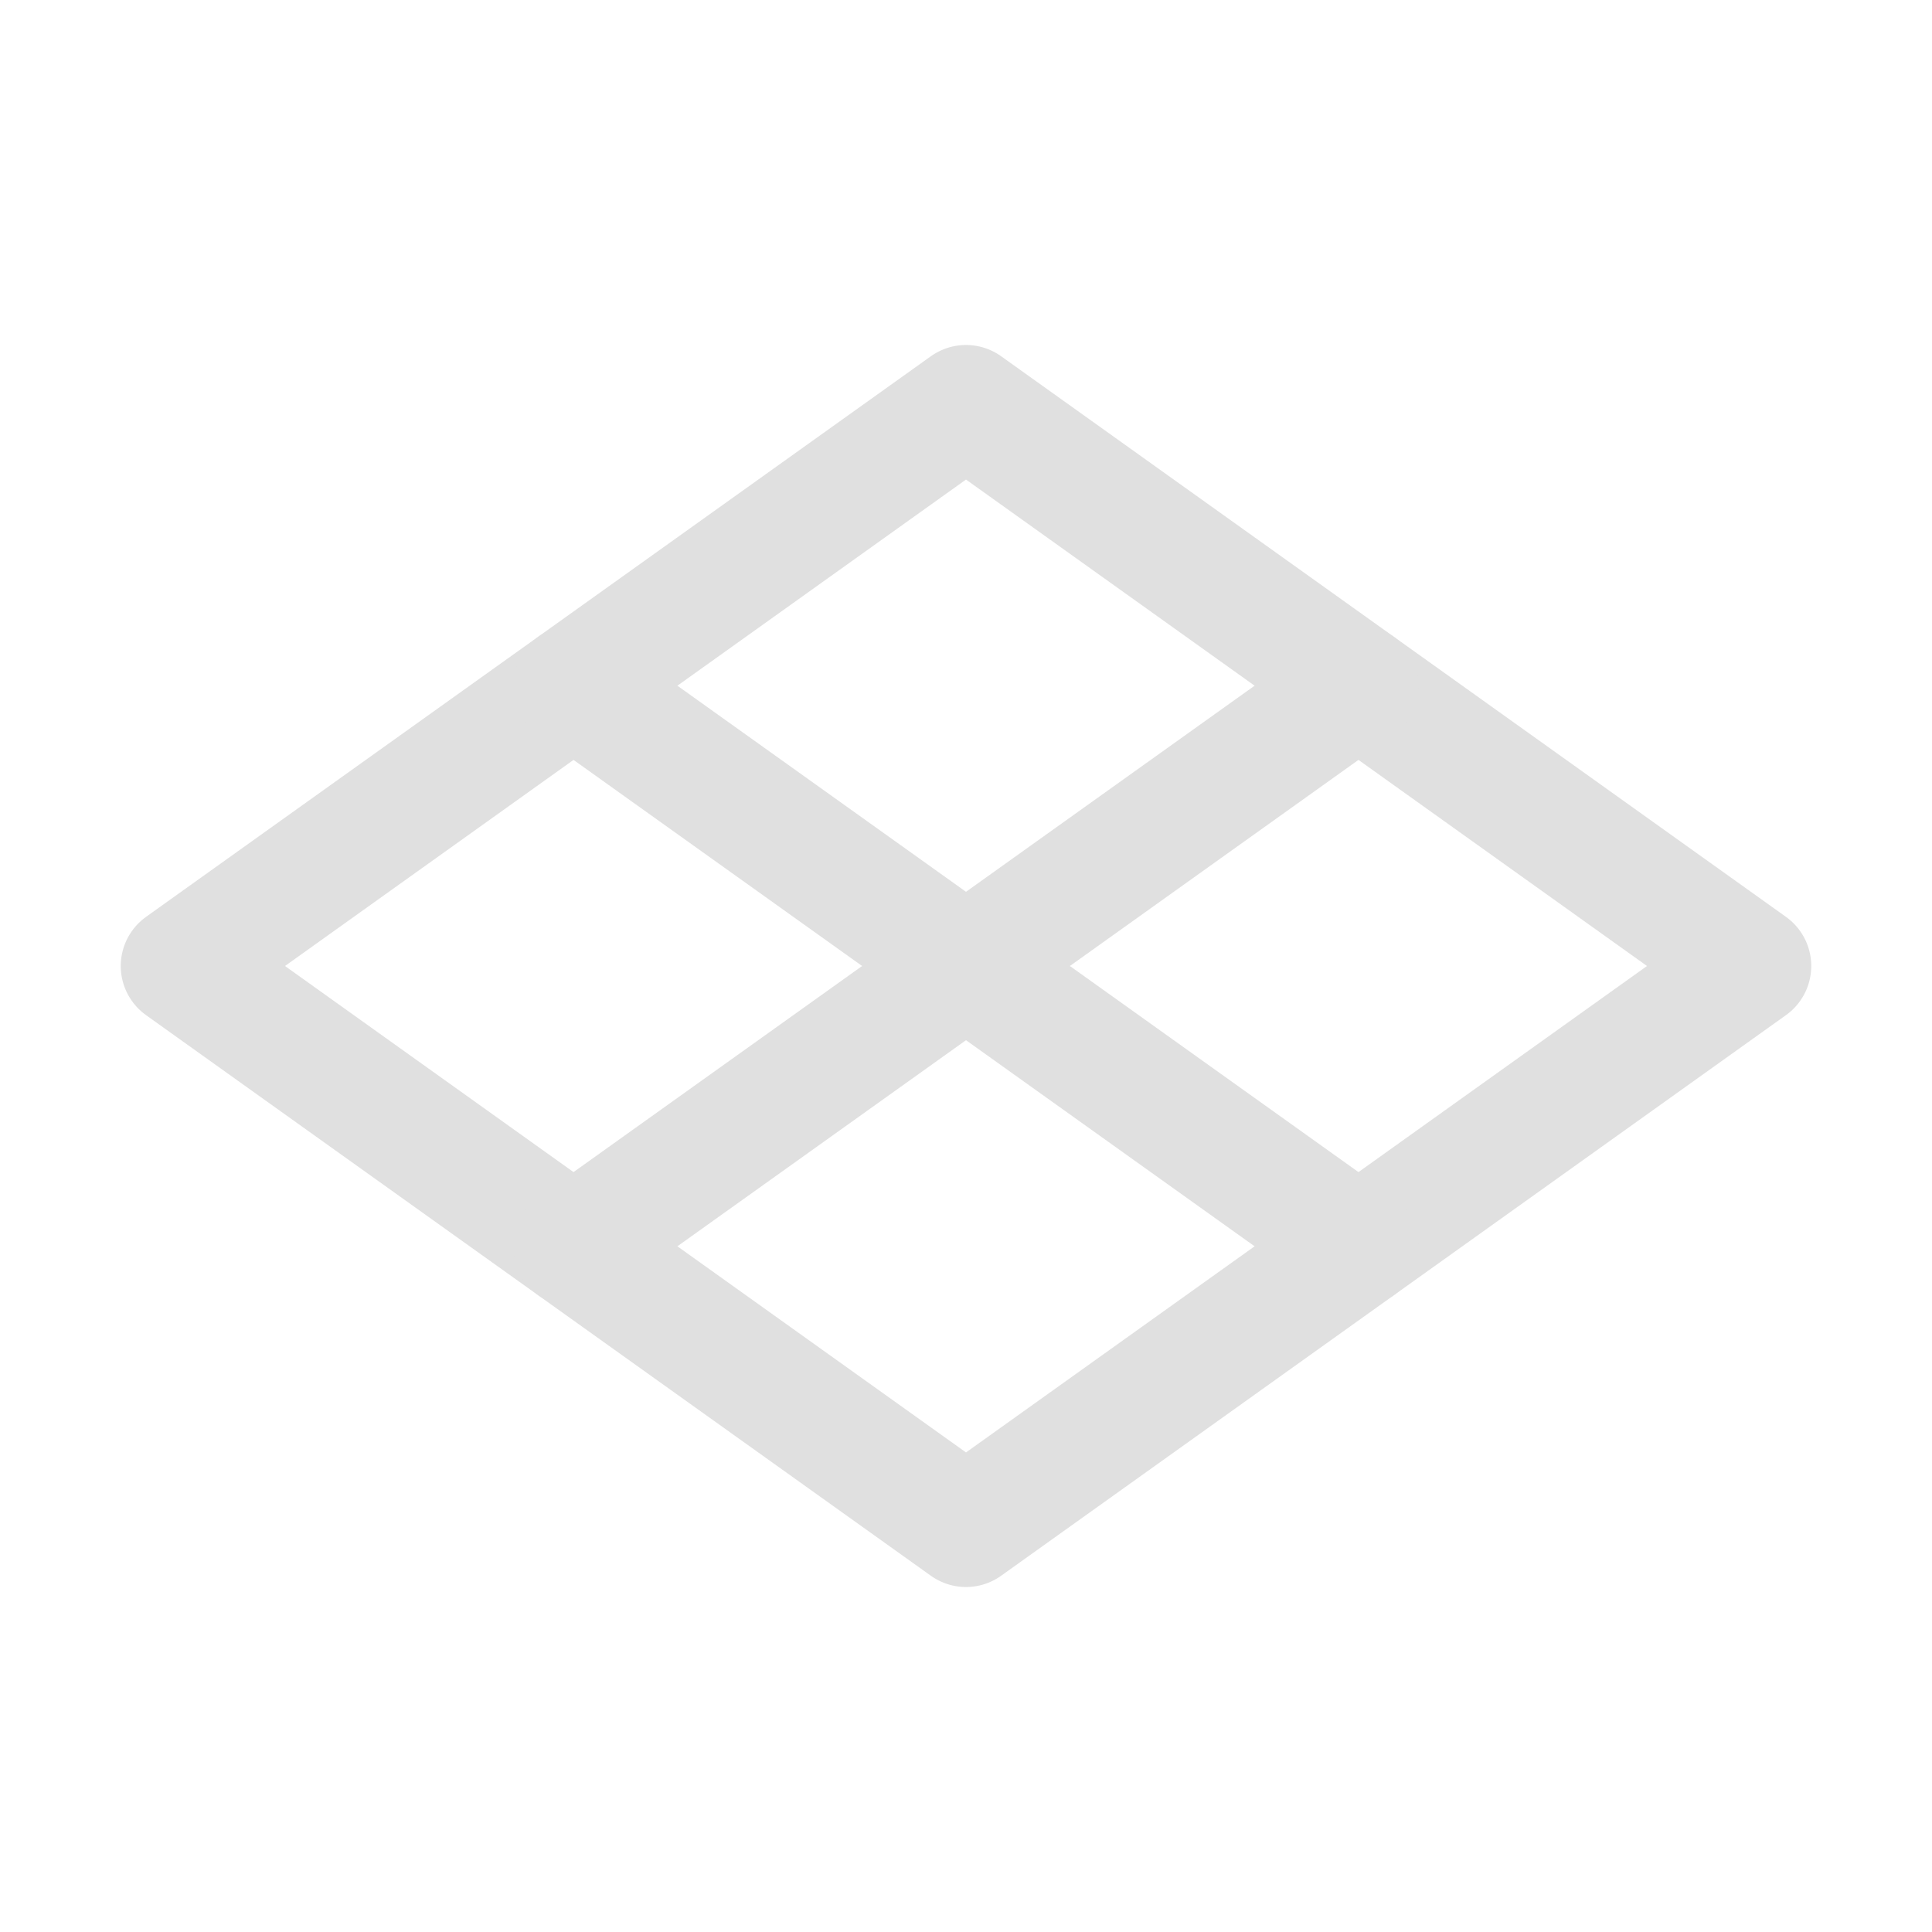
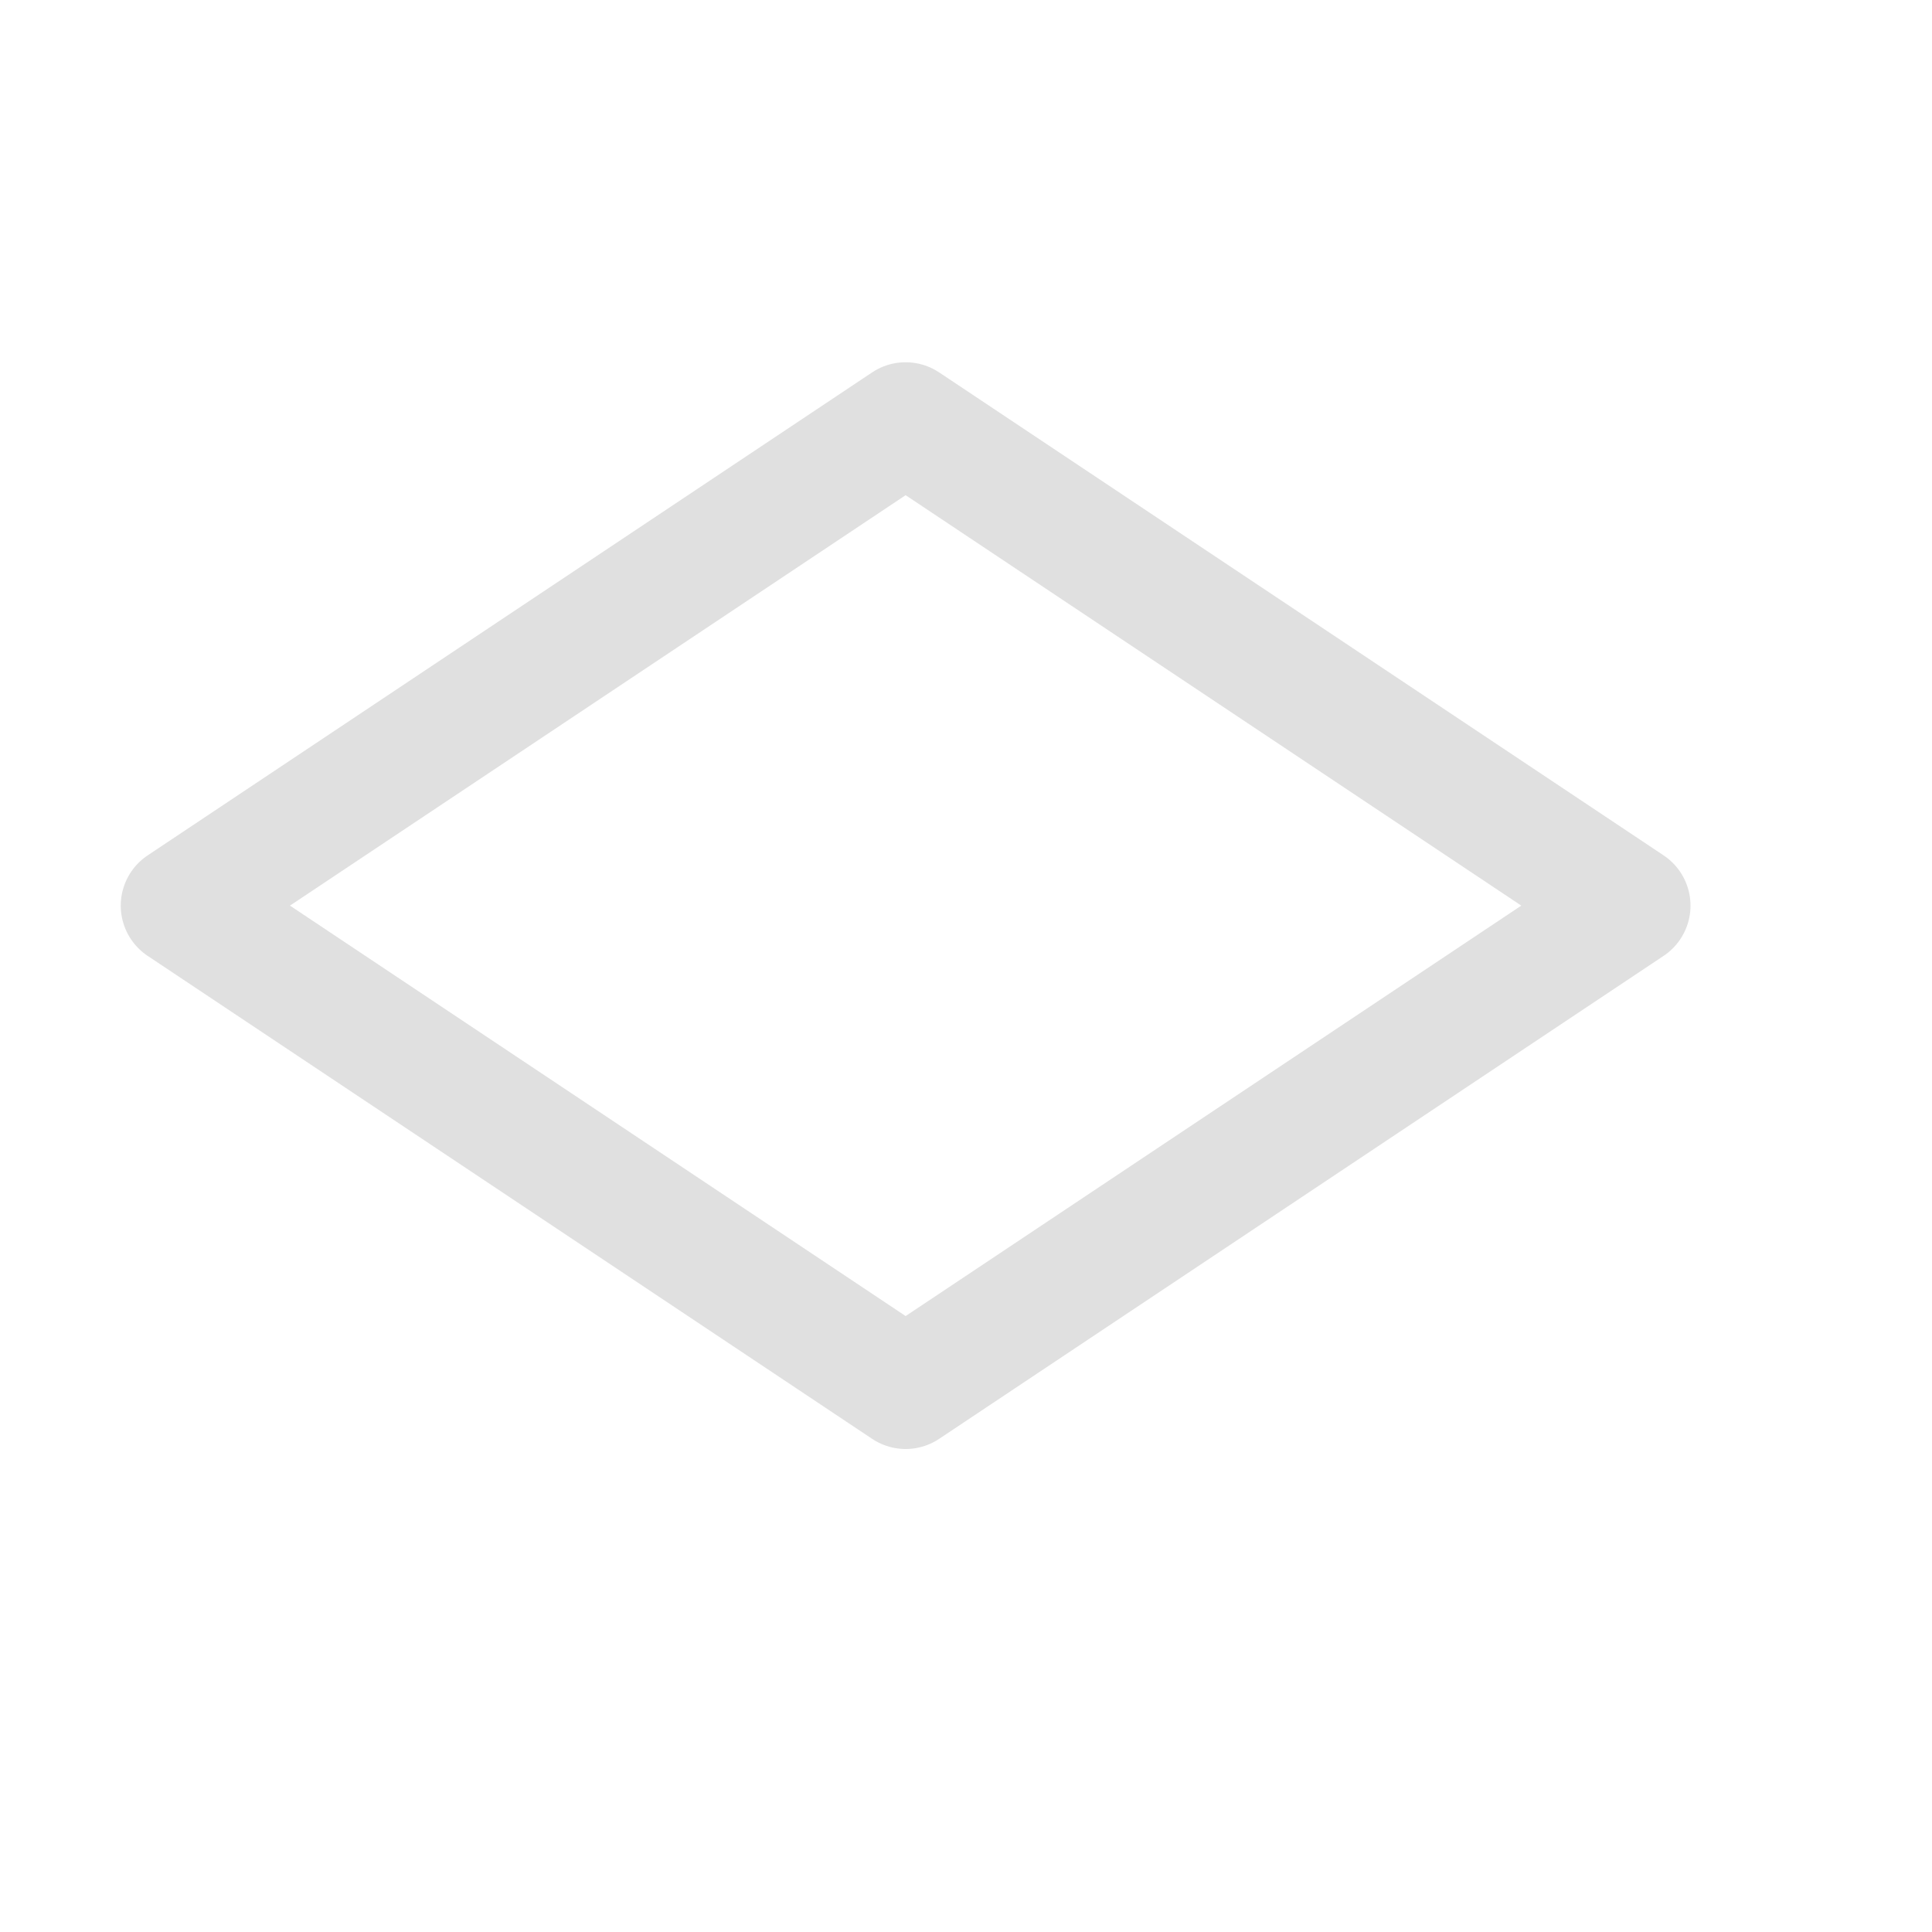
<svg xmlns="http://www.w3.org/2000/svg" width="16" height="16" viewBox="0 0 16 16">
-   <path fill="none" stroke="#e0e0e0" stroke-width="1" stroke-linecap="round" stroke-linejoin="round" d="M8 3.357L14.5 8L8 12.643L1.5 8Z" />
-   <path fill="none" stroke="#e0e0e0" stroke-width="1" stroke-linecap="round" stroke-linejoin="round" d="M4.75 5.679L11.25 10.321M11.25 5.679L4.75 10.321" />
+   <path fill="none" stroke="#e0e0e0" stroke-width="1" stroke-linecap="round" stroke-linejoin="round" d="M7.5 3.5L13.5 7.5L7.5 11.5L1.5 7.5Z" />
</svg>
